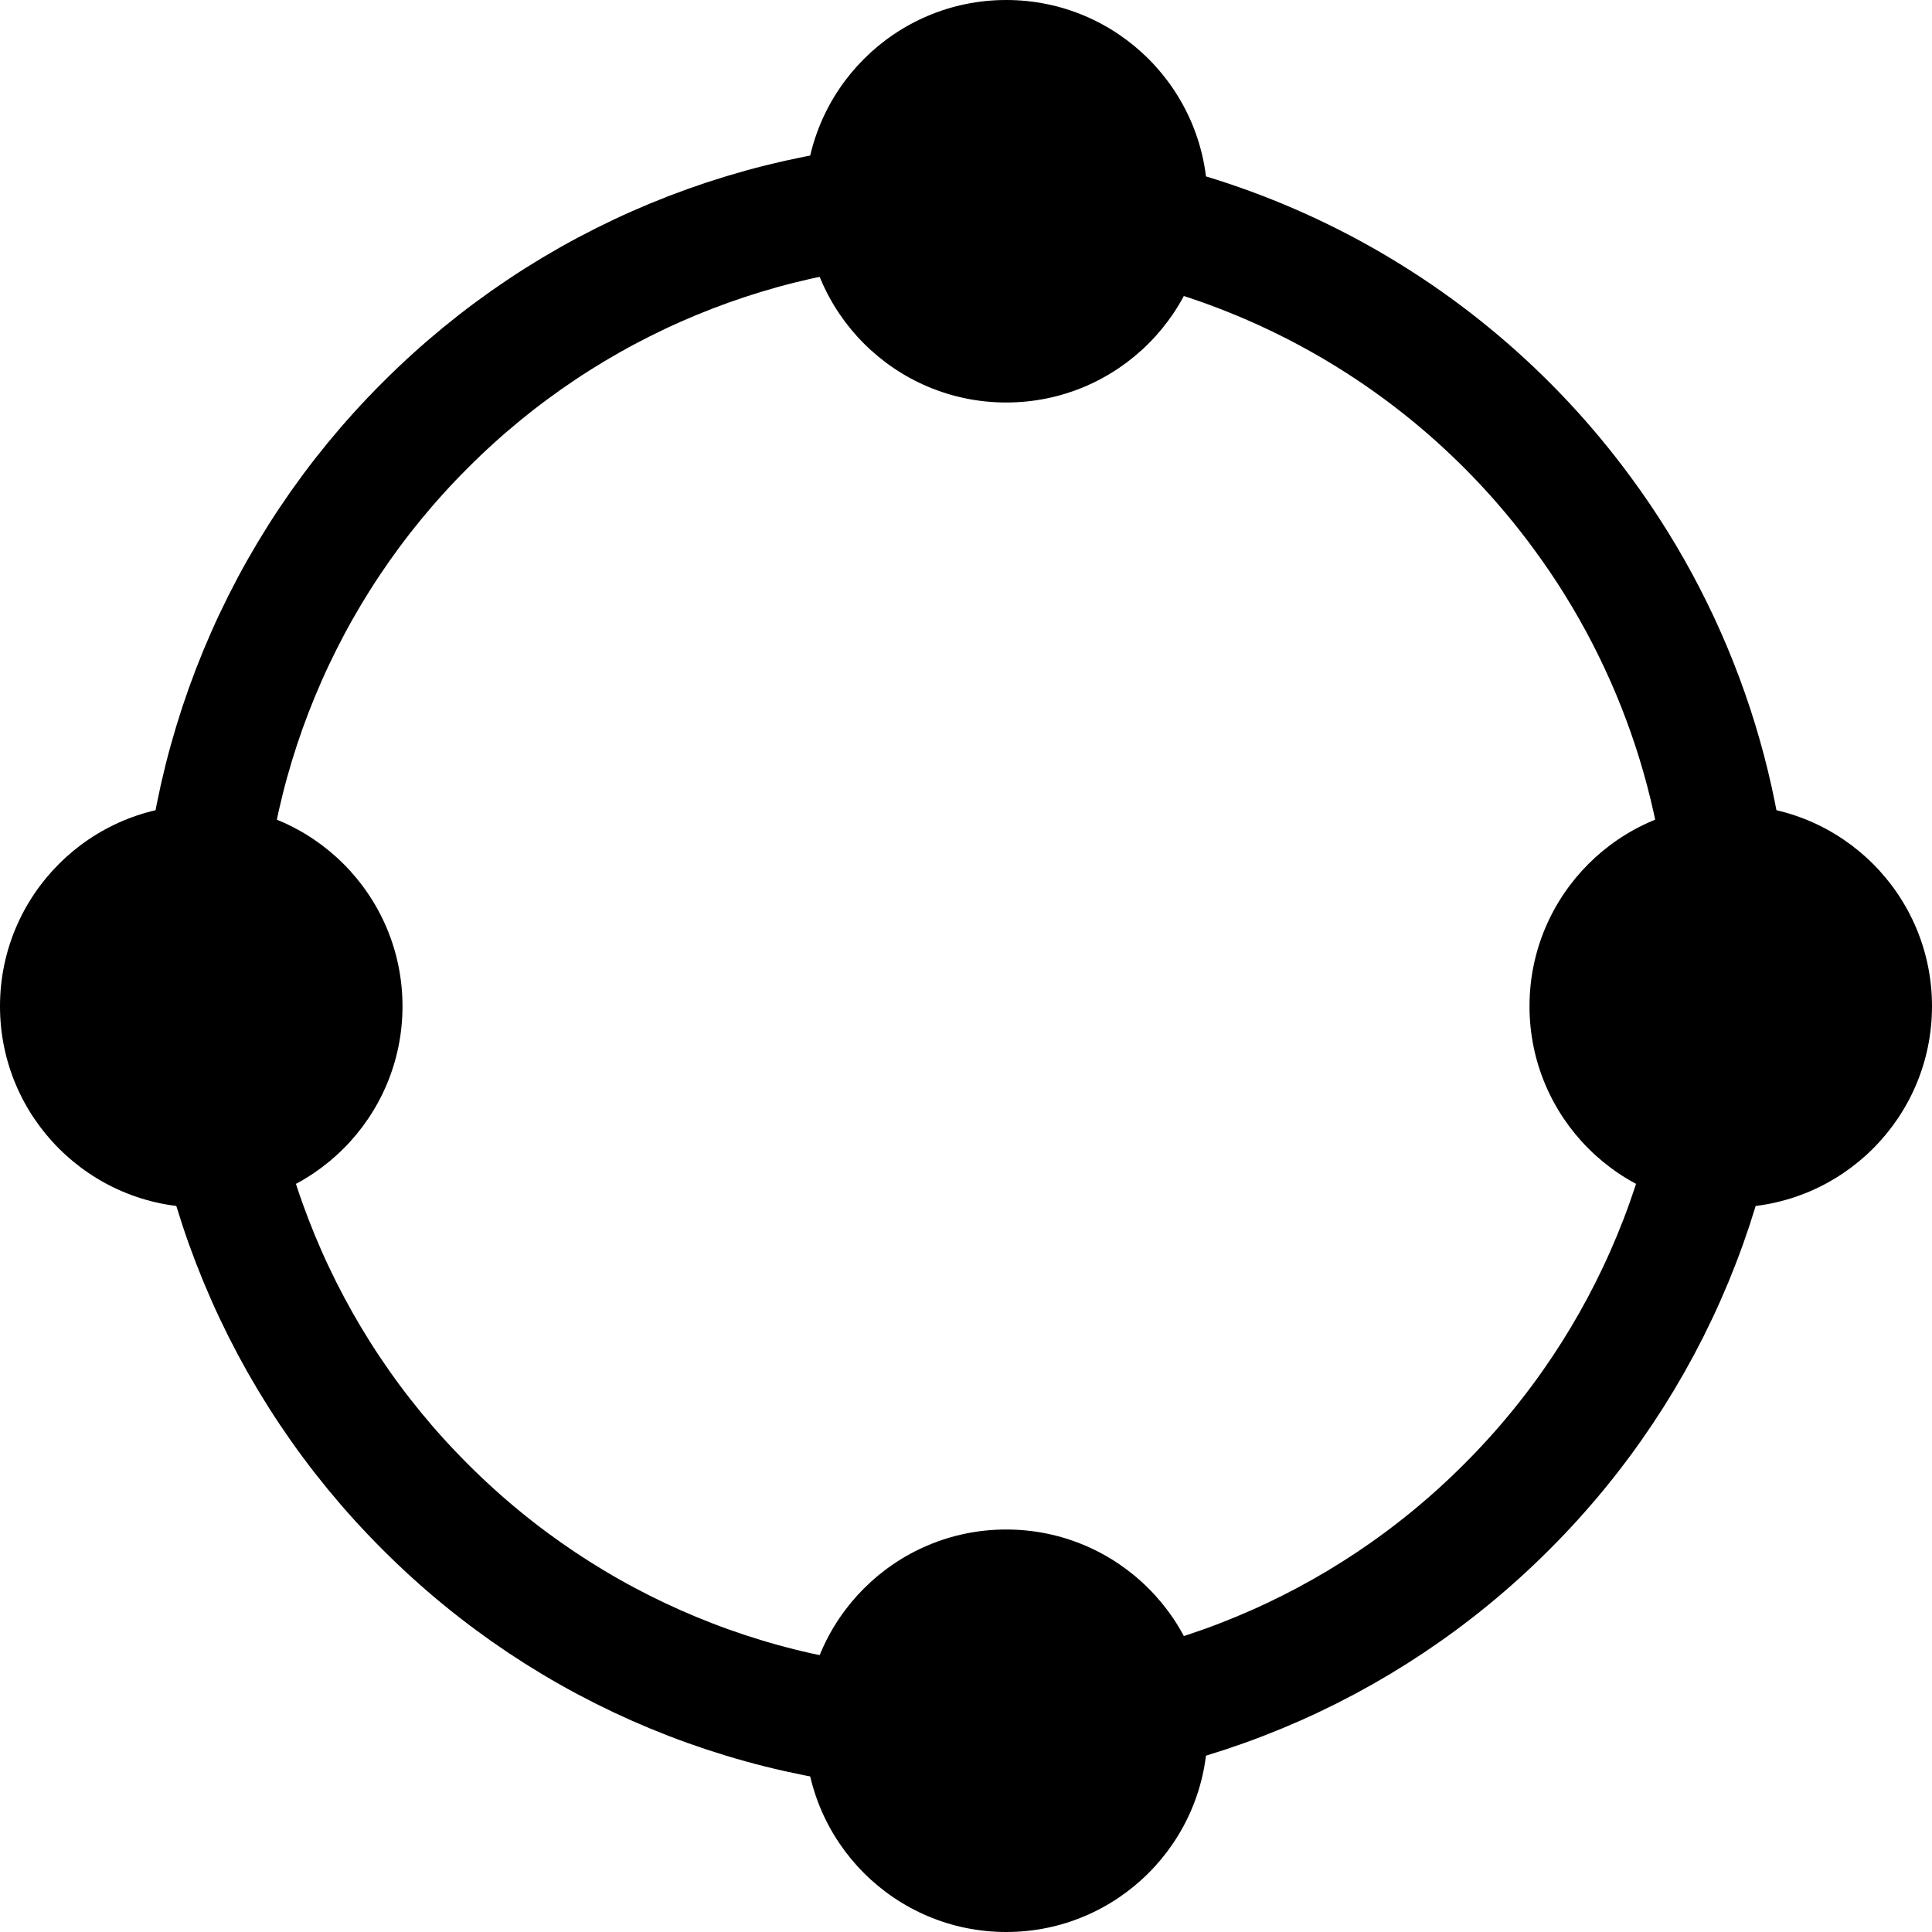
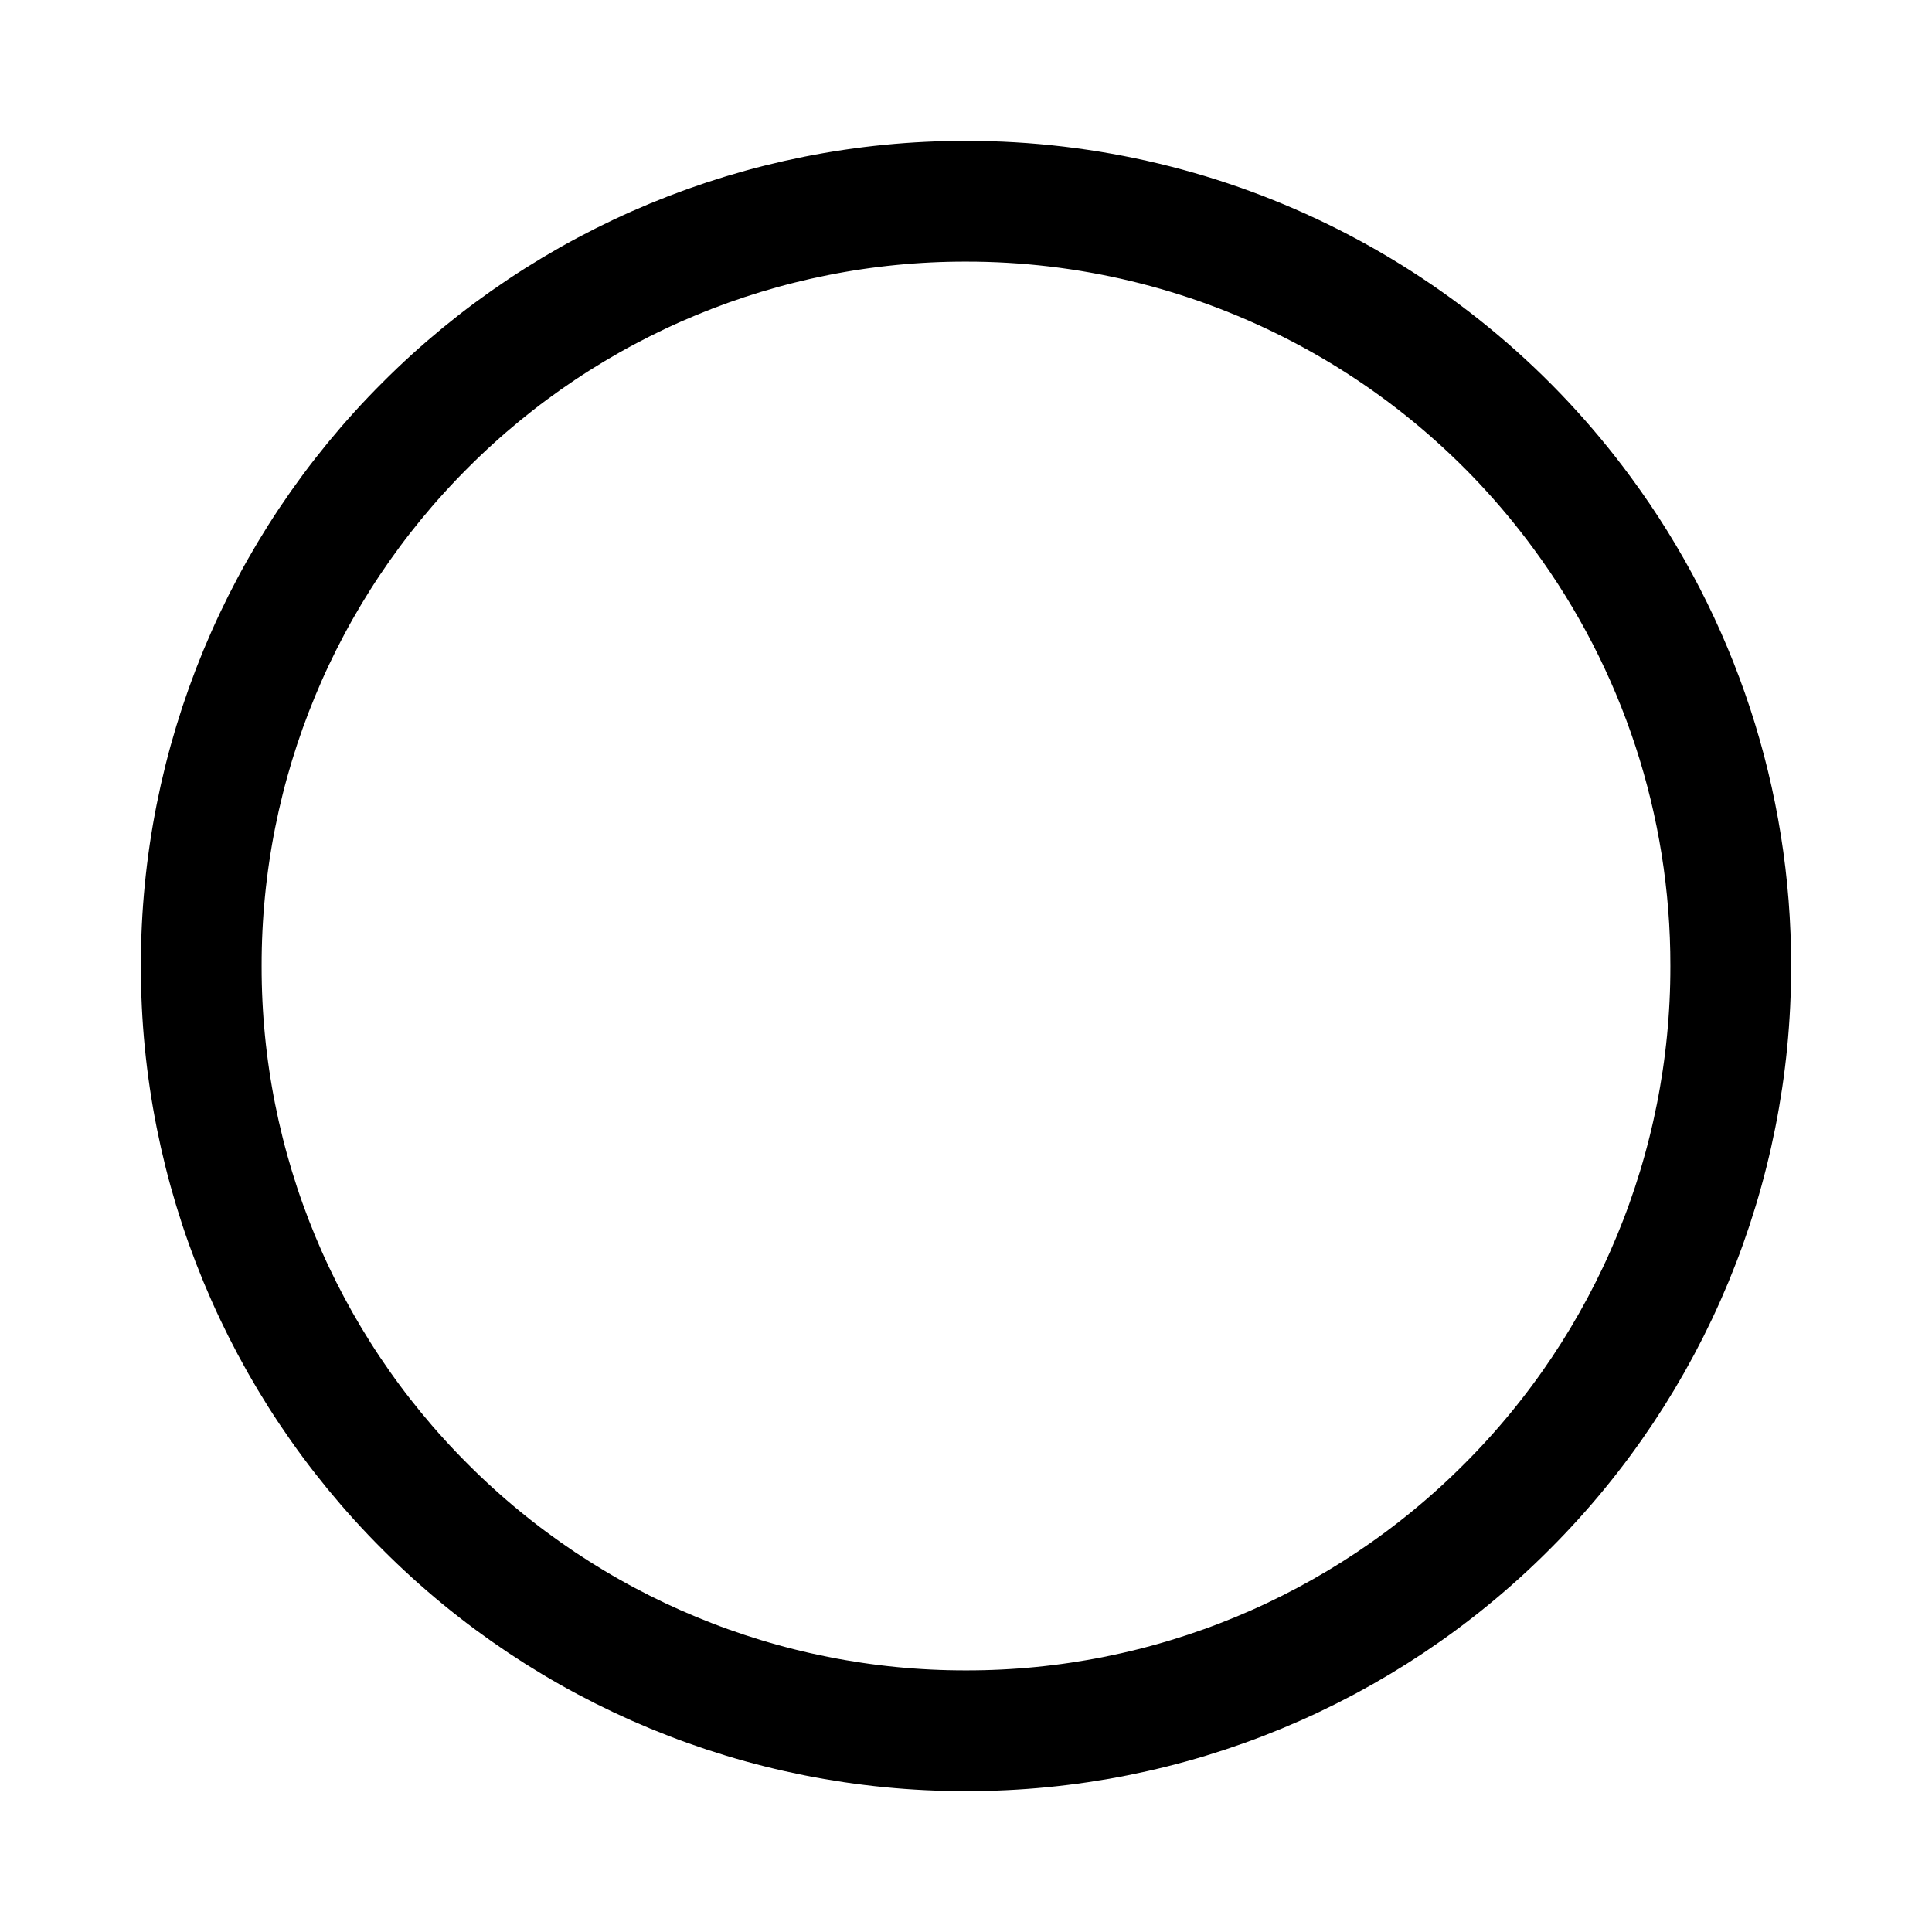
- <svg xmlns="http://www.w3.org/2000/svg" width="24" height="24">
-   <g fill="currentColor" fill-rule="evenodd">
-     <circle cx="12.5" cy="2.5" r="2.5" />
-     <circle cx="21.5" cy="12.5" r="2.5" />
-     <circle cx="12.5" cy="21.5" r="2.5" />
-     <circle cx="2.5" cy="12.5" r="2.5" />
-     <path d="M12 2.5a9.487 9.487 0 0 1 7.653 3.87A9.457 9.457 0 0 1 21.5 12a9.47 9.47 0 0 1-2.782 6.718A9.47 9.47 0 0 1 12 21.5a9.47 9.47 0 0 1-6.718-2.782A9.47 9.47 0 0 1 2.5 12a9.47 9.47 0 0 1 2.782-6.718A9.47 9.47 0 0 1 12 2.5Z" stroke="currentColor" fill-opacity="0" stroke-width="1.5" />
-   </g>
+ <svg xmlns="http://www.w3.org/2000/svg" viewBox="0 0 24 24">
+   <path d="M12 2.5a9.487 9.487 0 0 1 7.653 3.87A9.457 9.457 0 0 1 21.5 12a9.47 9.47 0 0 1-2.782 6.718A9.47 9.47 0 0 1 12 21.5a9.47 9.47 0 0 1-6.718-2.782A9.47 9.47 0 0 1 2.5 12a9.47 9.47 0 0 1 2.782-6.718A9.47 9.47 0 0 1 12 2.5Z" stroke="currentColor" fill-opacity="0" stroke-width="1.5" />
</svg>
